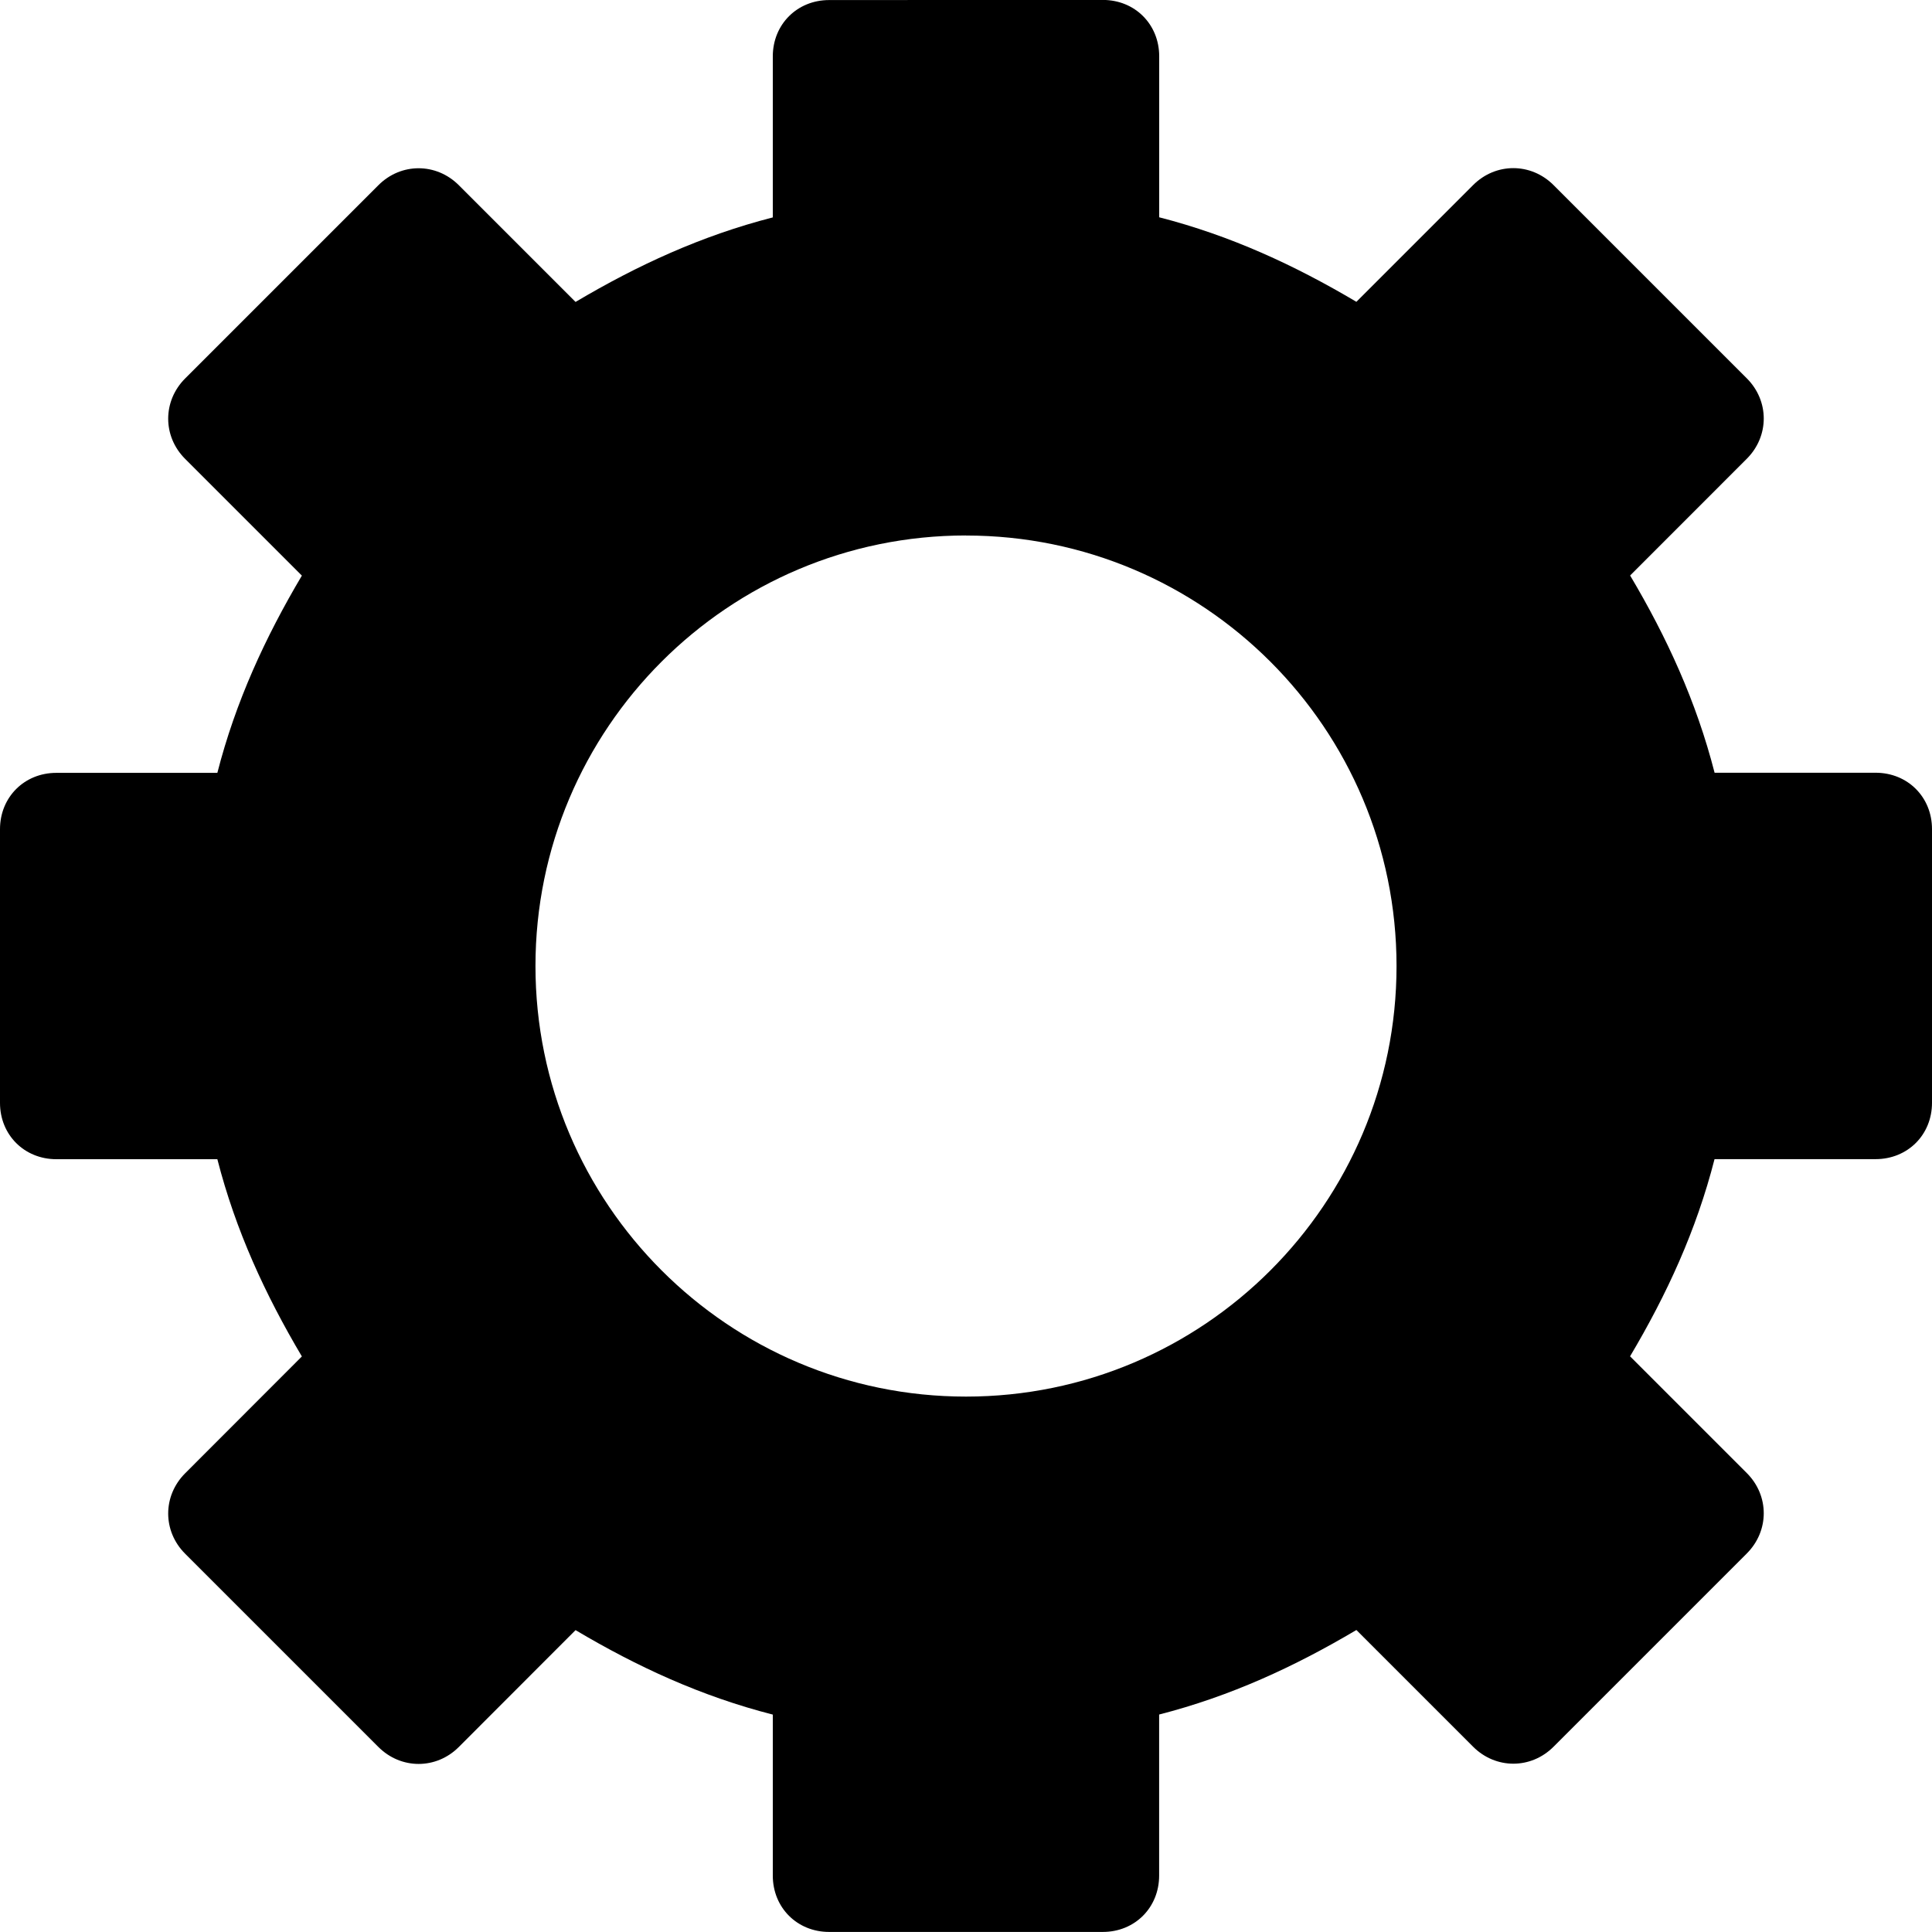
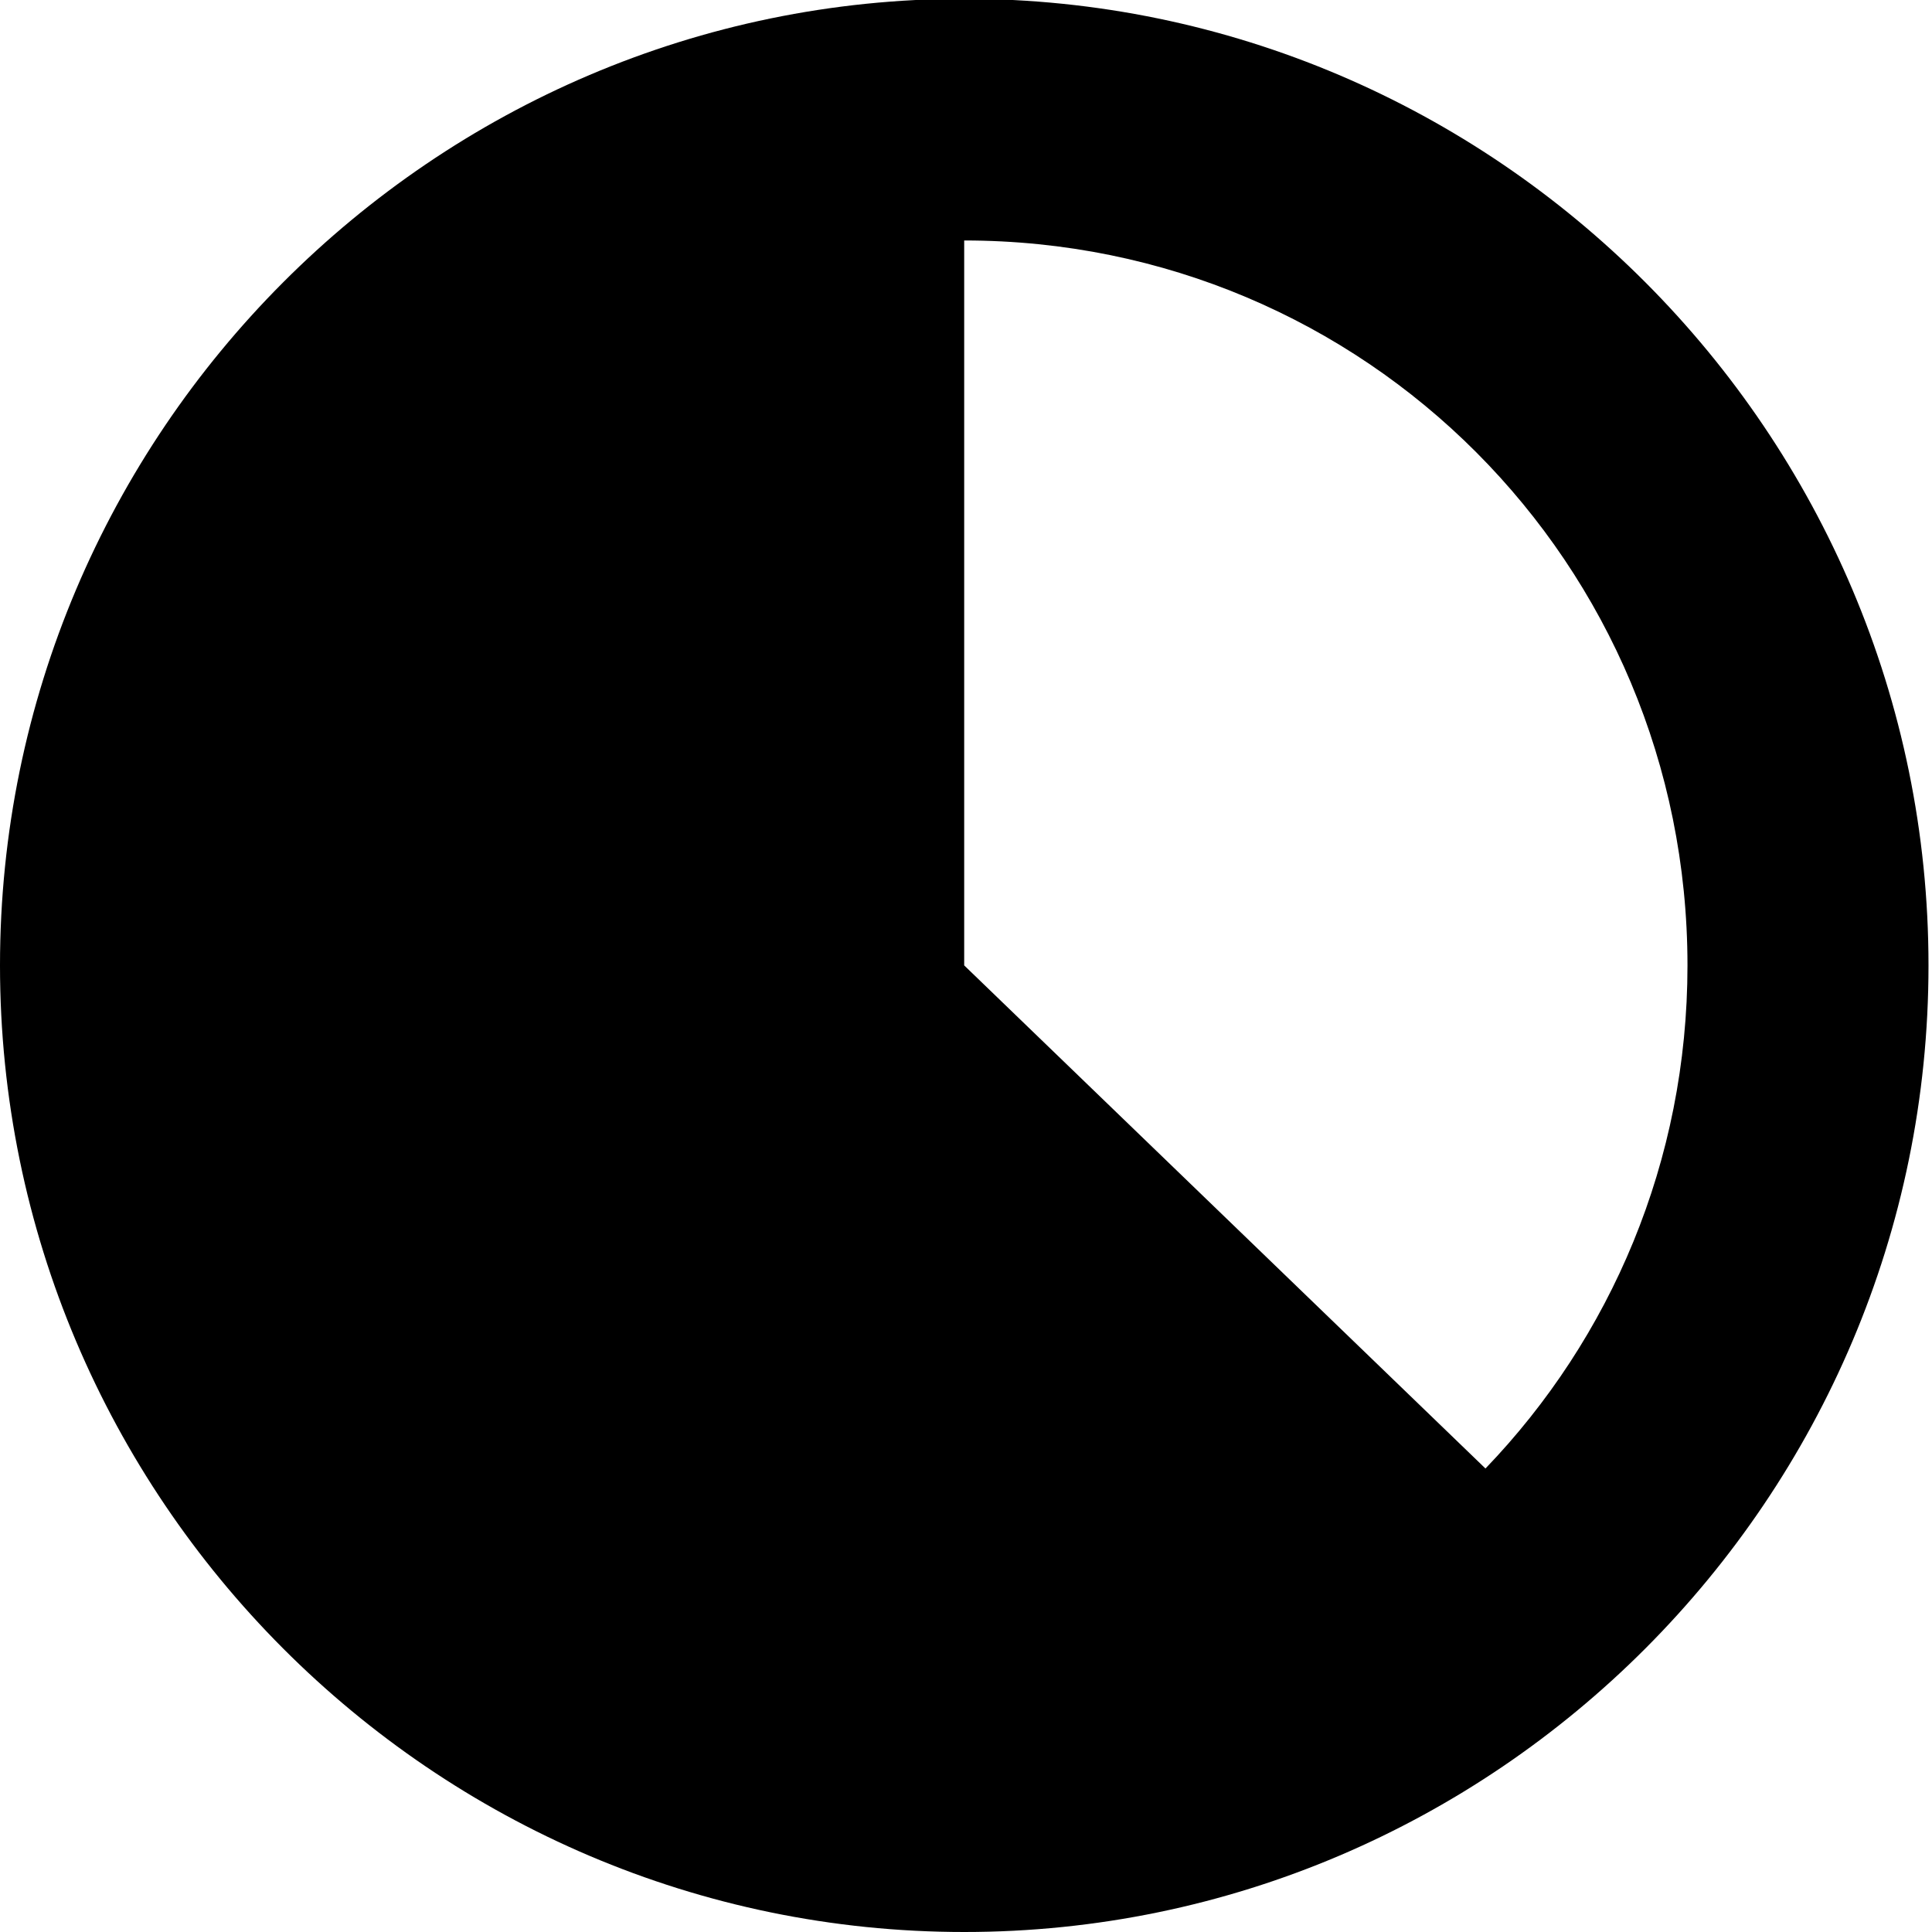
- <svg xmlns="http://www.w3.org/2000/svg" width="32" version="1.0" height="32" viewBox="0 0 32 32">
-   <path d="m13.733 0.001c-0.53 0-0.933 0.403-0.933 0.933v2.667c-1.182 0.303-2.243 0.793-3.267 1.4l-1.933-1.933c-0.375-0.375-0.959-0.375-1.333 0l-3.2 3.2c-0.375 0.375-0.375 0.959 0 1.333l1.933 1.933c-0.607 1.024-1.097 2.085-1.4 3.267h-2.667c-0.53 0-0.933 0.403-0.933 0.933v4.533c2e-8 0.53 0.403 0.933 0.933 0.933h2.667c0.303 1.182 0.793 2.243 1.4 3.267l-1.933 1.935c-0.375 0.375-0.375 0.959 0 1.333l3.2 3.2c0.375 0.375 0.959 0.375 1.333 0l1.933-1.935c1.024 0.608 2.085 1.097 3.267 1.399v2.667c0 0.53 0.403 0.933 0.933 0.933h4.533c0.53 0 0.933-0.403 0.933-0.934v-2.667c1.182-0.303 2.243-0.793 3.267-1.4l1.933 1.933c0.375 0.375 0.959 0.375 1.333 0l3.2-3.2c0.375-0.375 0.375-0.959 0-1.333l-1.933-1.933c0.608-1.024 1.097-2.084 1.399-3.266h2.667c0.532 0 0.935-0.403 0.935-0.933v-4.534c0-0.53-0.403-0.933-0.934-0.933h-2.667c-0.303-1.182-0.791-2.243-1.399-3.267l1.932-1.933c0.375-0.375 0.375-0.959 0-1.333l-3.2-3.2c-0.375-0.375-0.959-0.375-1.333 0l-1.933 1.933c-1.024-0.607-2.084-1.097-3.266-1.4v-2.667c0-0.53-0.403-0.933-0.933-0.933zm2.267 8.869c3.936 0 7.131 3.195 7.131 7.131 0 3.936-3.195 7.131-7.131 7.131-3.936 0-7.131-3.196-7.131-7.132s3.195-7.131 7.131-7.131z" display="block" fill="#000" />
+ <svg xmlns="http://www.w3.org/2000/svg" height="32" width="32" version="1" viewBox="0 0 32 32">
+   <path style="text-indent:0;text-decoration-line:none;text-decoration-style:solid;text-decoration-color:#000;text-transform:none;block-progression:tb;isolation:auto;mix-blend-mode:normal" d="M15.971-.02C7.175-.02 0 7.174 0 15.99 0 24.808 7.175 32 15.971 32s15.971-7.192 15.971-16.01c0-8.817-7.175-16.01-15.97-16.01zm0 4.003c6.64 0 11.979 5.351 11.979 12.007 0 3.246-1.274 6.178-3.346 8.333L15.97 15.99V3.983z" />
</svg>
